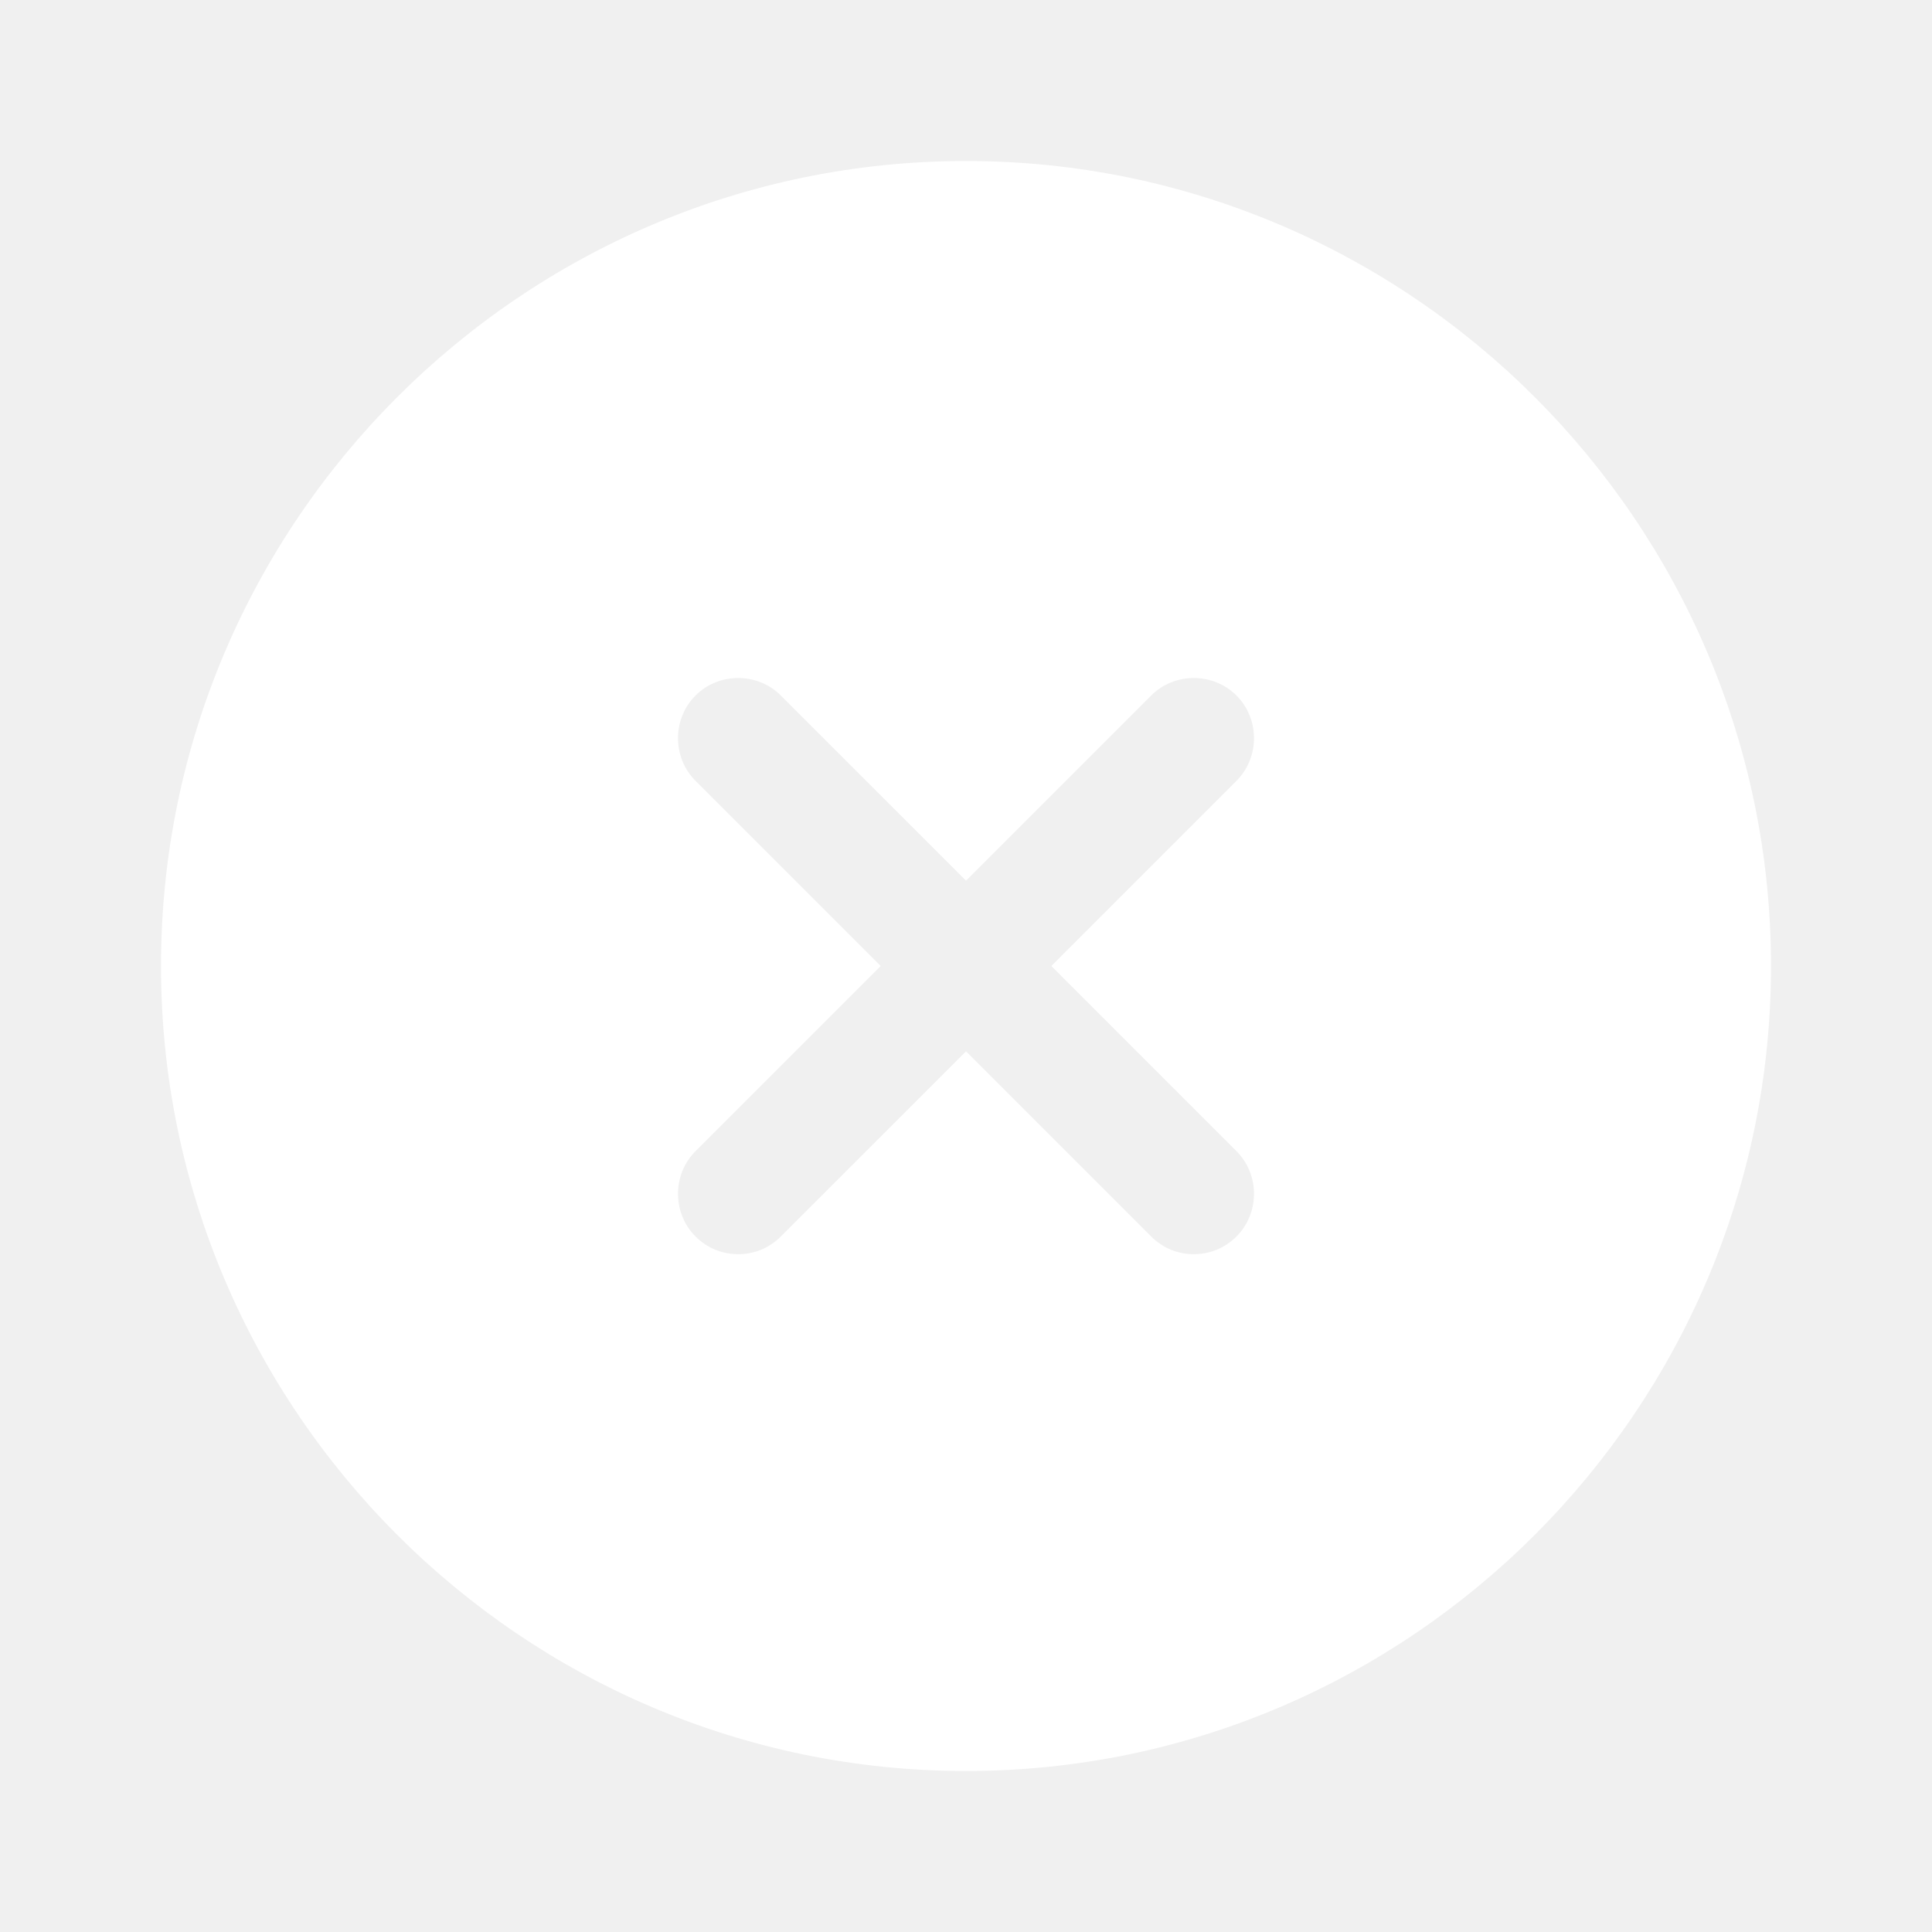
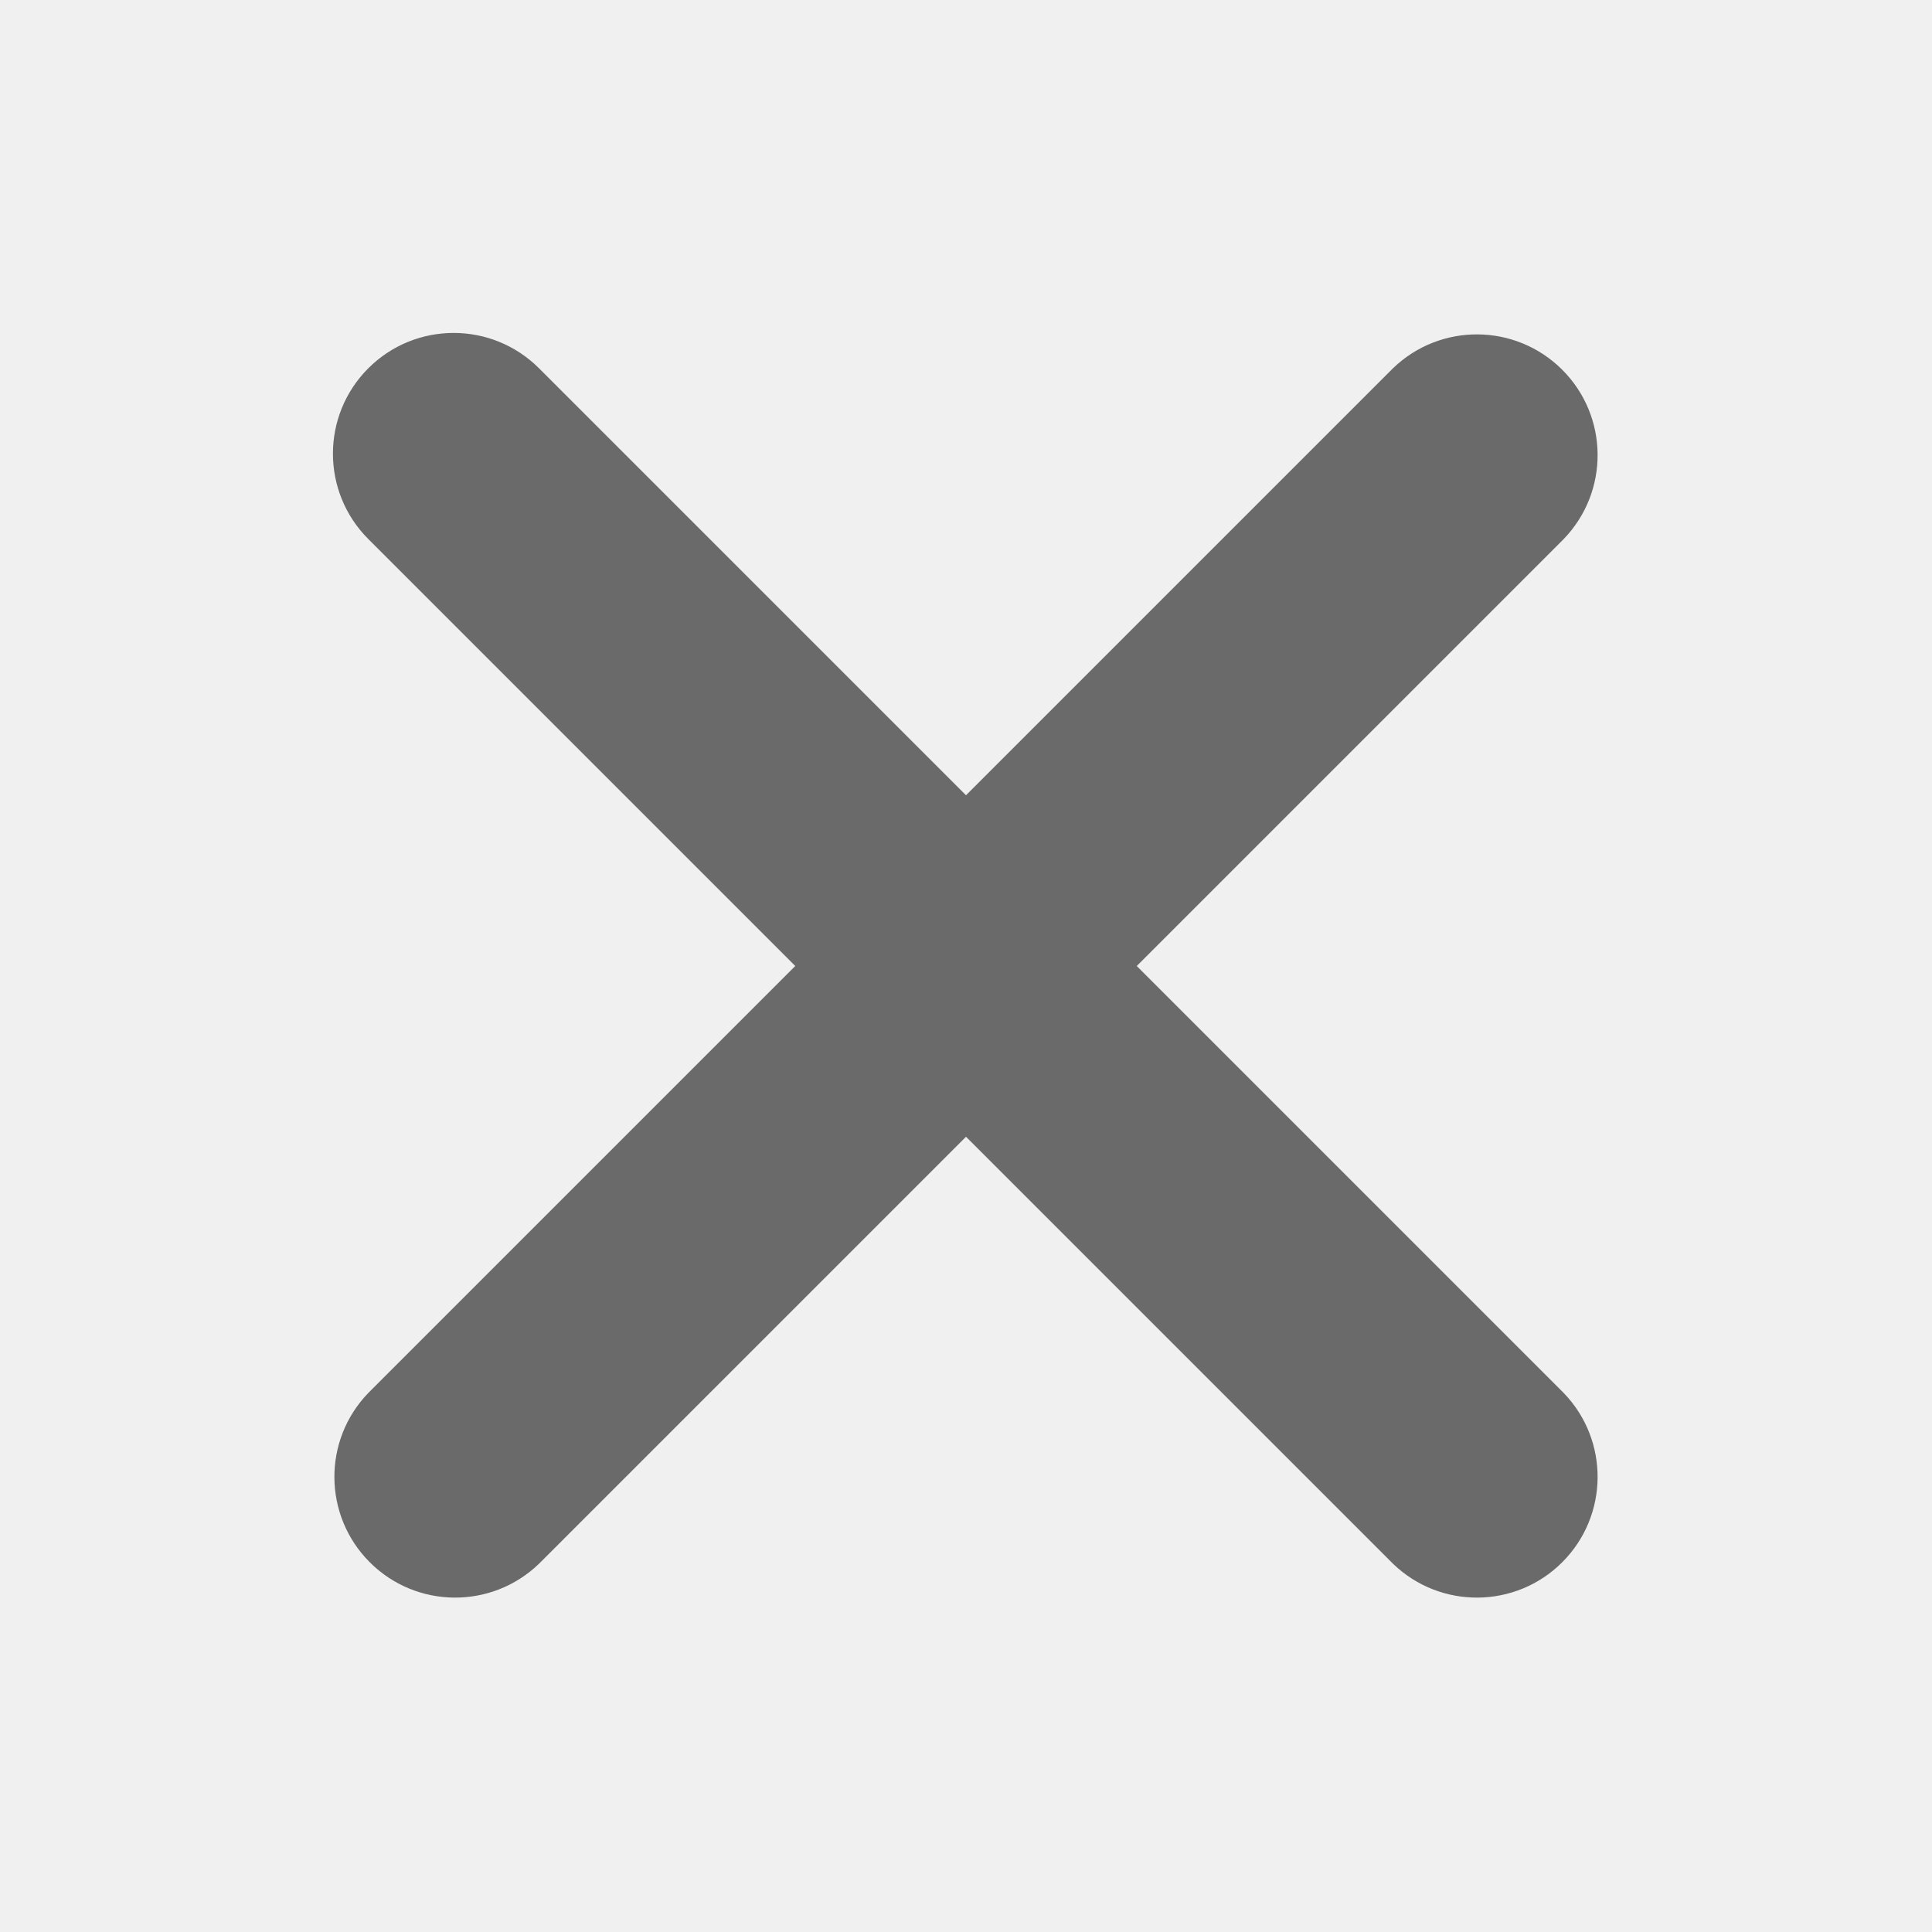
- <svg xmlns="http://www.w3.org/2000/svg" width="800px" height="800px" viewBox="0 0 24 24" fill="none" stroke="">
+ <svg xmlns="http://www.w3.org/2000/svg" width="800px" height="800px" viewBox="0 0 1024 1024" fill="#000000">
  <g id="SVGRepo_bgCarrier" stroke-width="0" />
  <g id="SVGRepo_tracerCarrier" stroke-linecap="round" stroke-linejoin="round" />
  <g id="SVGRepo_iconCarrier">
-     <path d="M12 2C6.49 2 2 6.49 2 12C2 17.51 6.49 22 12 22C17.51 22 22 17.51 22 12C22 6.49 17.51 2 12 2ZM15.36 14.3C15.65 14.59 15.65 15.07 15.36 15.36C15.21 15.51 15.02 15.58 14.83 15.58C14.64 15.58 14.45 15.51 14.3 15.36L12 13.06L9.7 15.36C9.55 15.51 9.36 15.58 9.17 15.58C8.98 15.58 8.79 15.51 8.64 15.36C8.35 15.07 8.35 14.59 8.64 14.3L10.94 12L8.64 9.7C8.35 9.41 8.35 8.93 8.64 8.64C8.93 8.35 9.41 8.35 9.7 8.64L12 10.94L14.3 8.64C14.59 8.35 15.07 8.35 15.36 8.64C15.65 8.93 15.65 9.41 15.36 9.7L13.06 12L15.36 14.3Z" fill="#FFFFFF" />
+     <path fill="#6a6a6a" d="M195.2 195.2a64 64 0 0 1 90.496 0L512 421.504 738.304 195.2a64 64 0 0 1 90.496 90.496L602.496 512 828.8 738.304a64 64 0 0 1-90.496 90.496L512 602.496 285.696 828.8a64 64 0 0 1-90.496-90.496L421.504 512 195.2 285.696a64 64 0 0 1 0-90.496z" />
  </g>
</svg>
